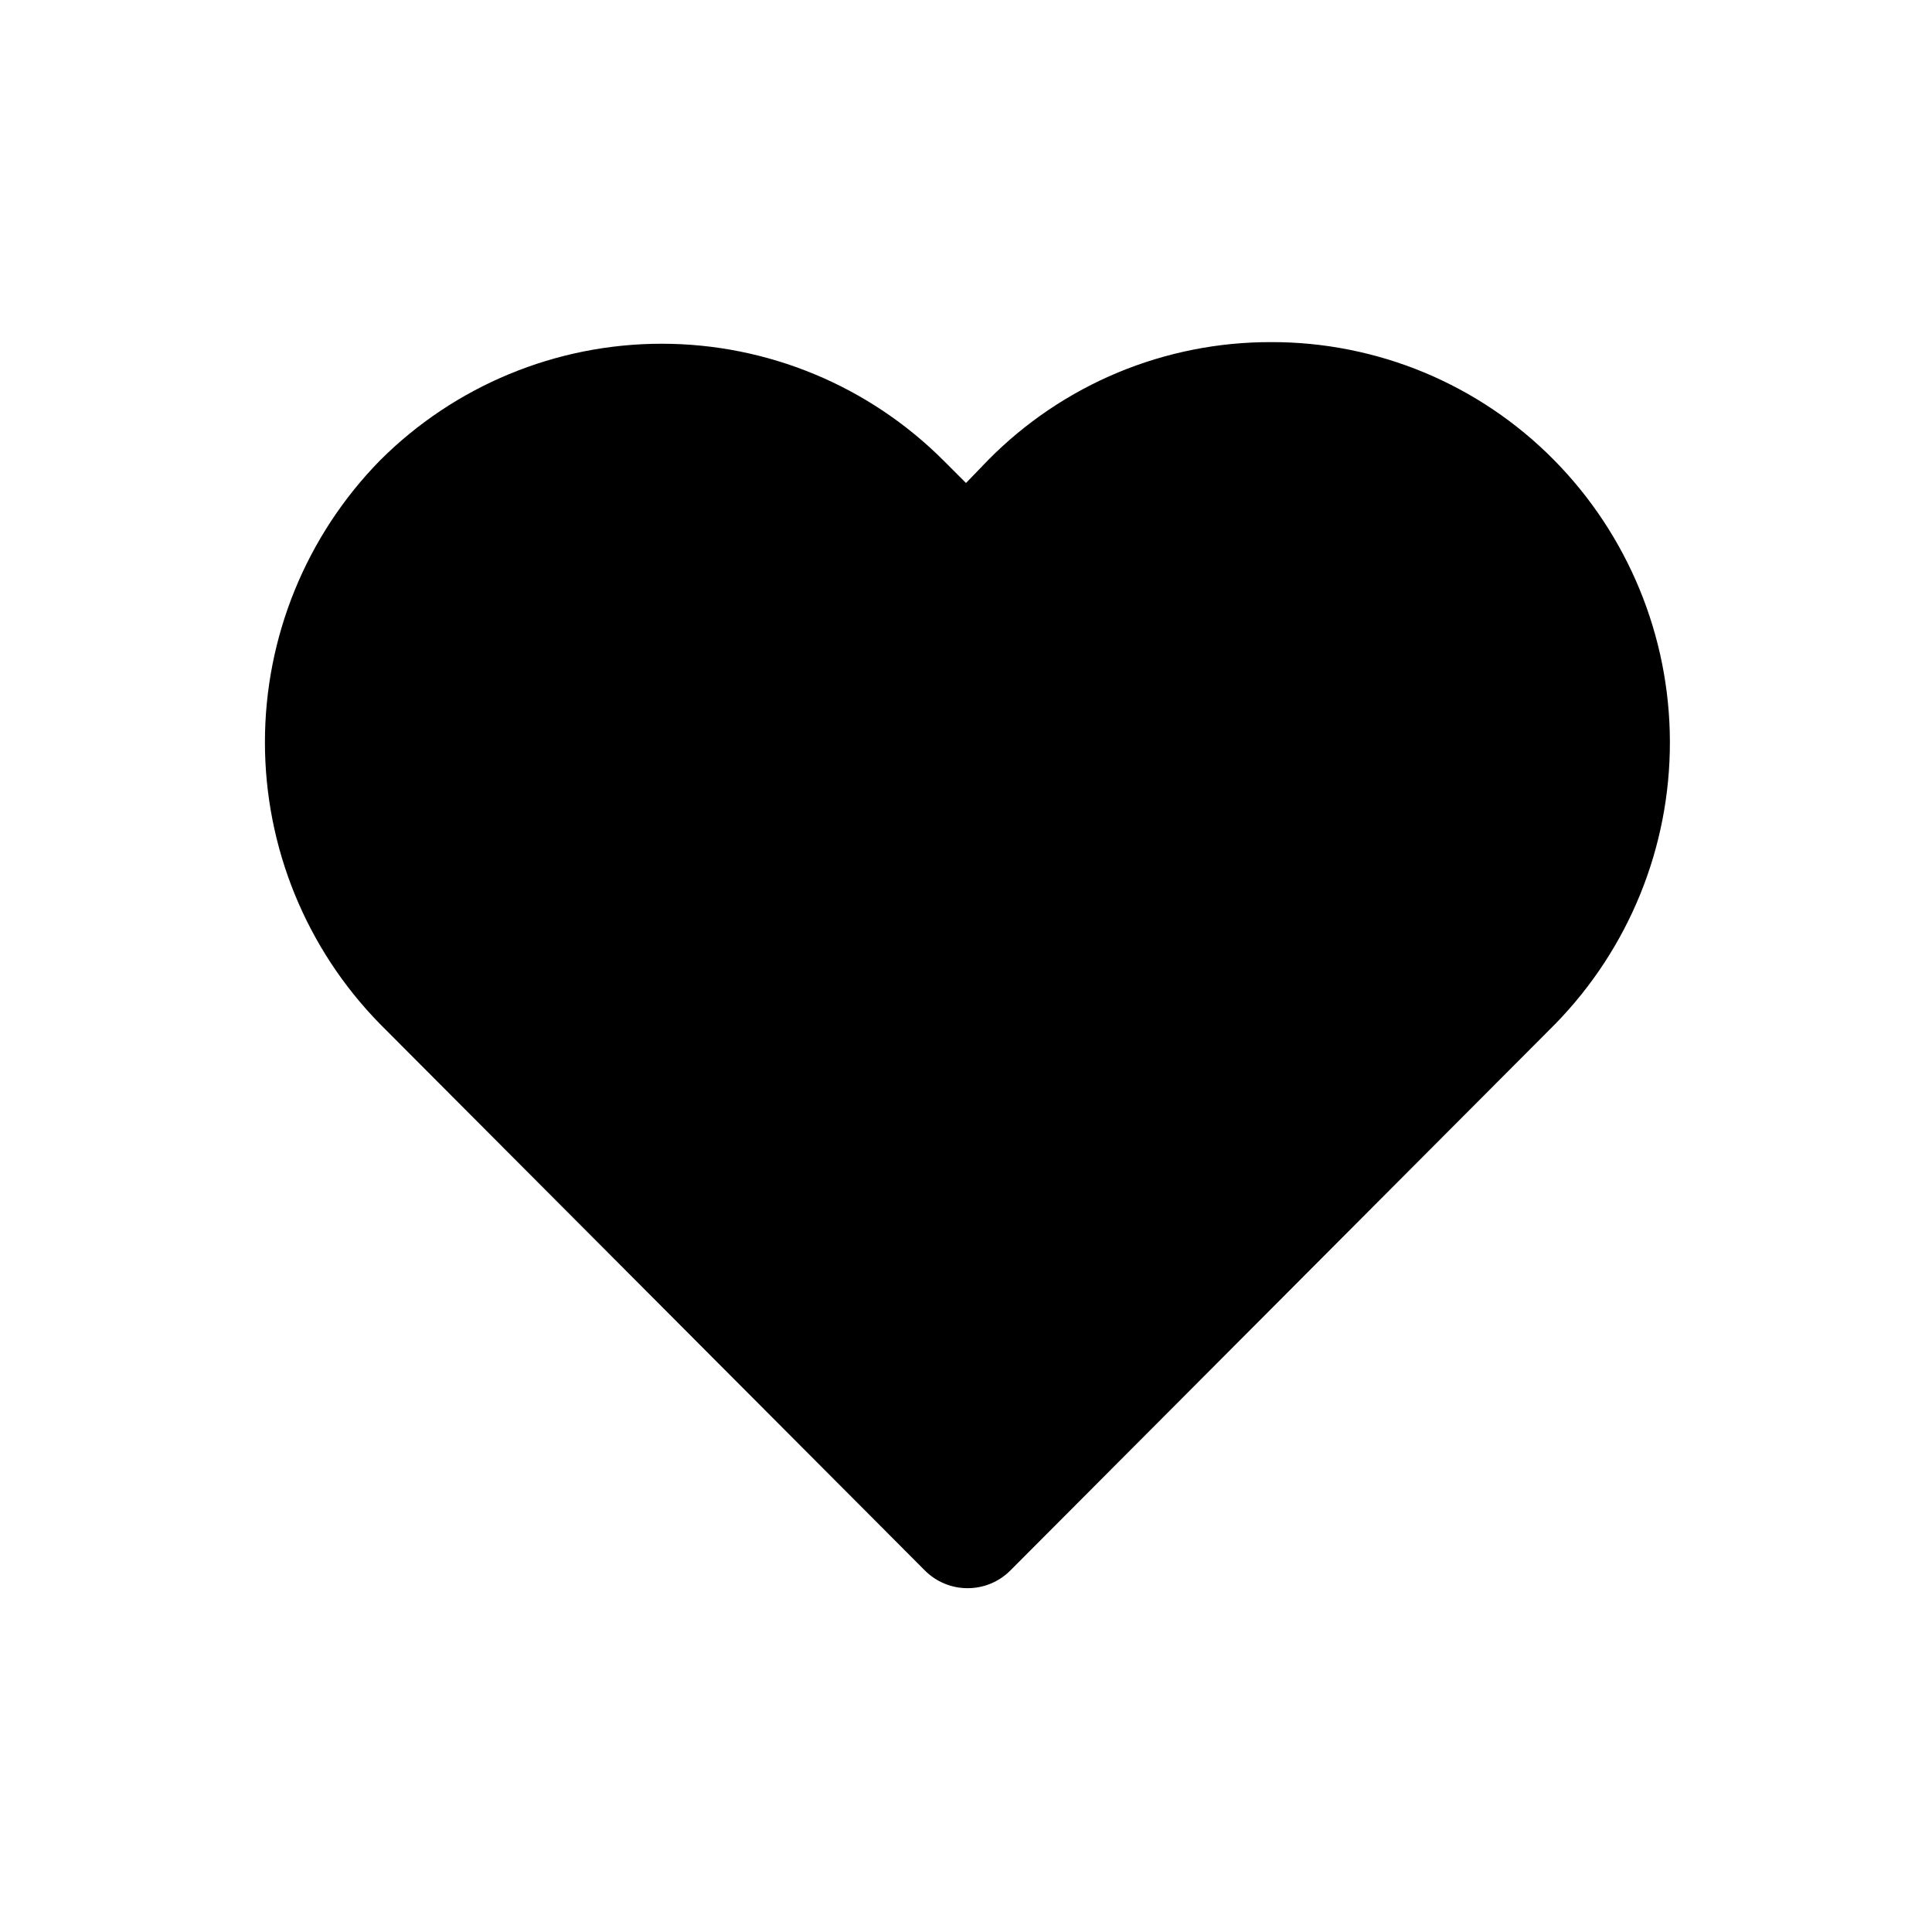
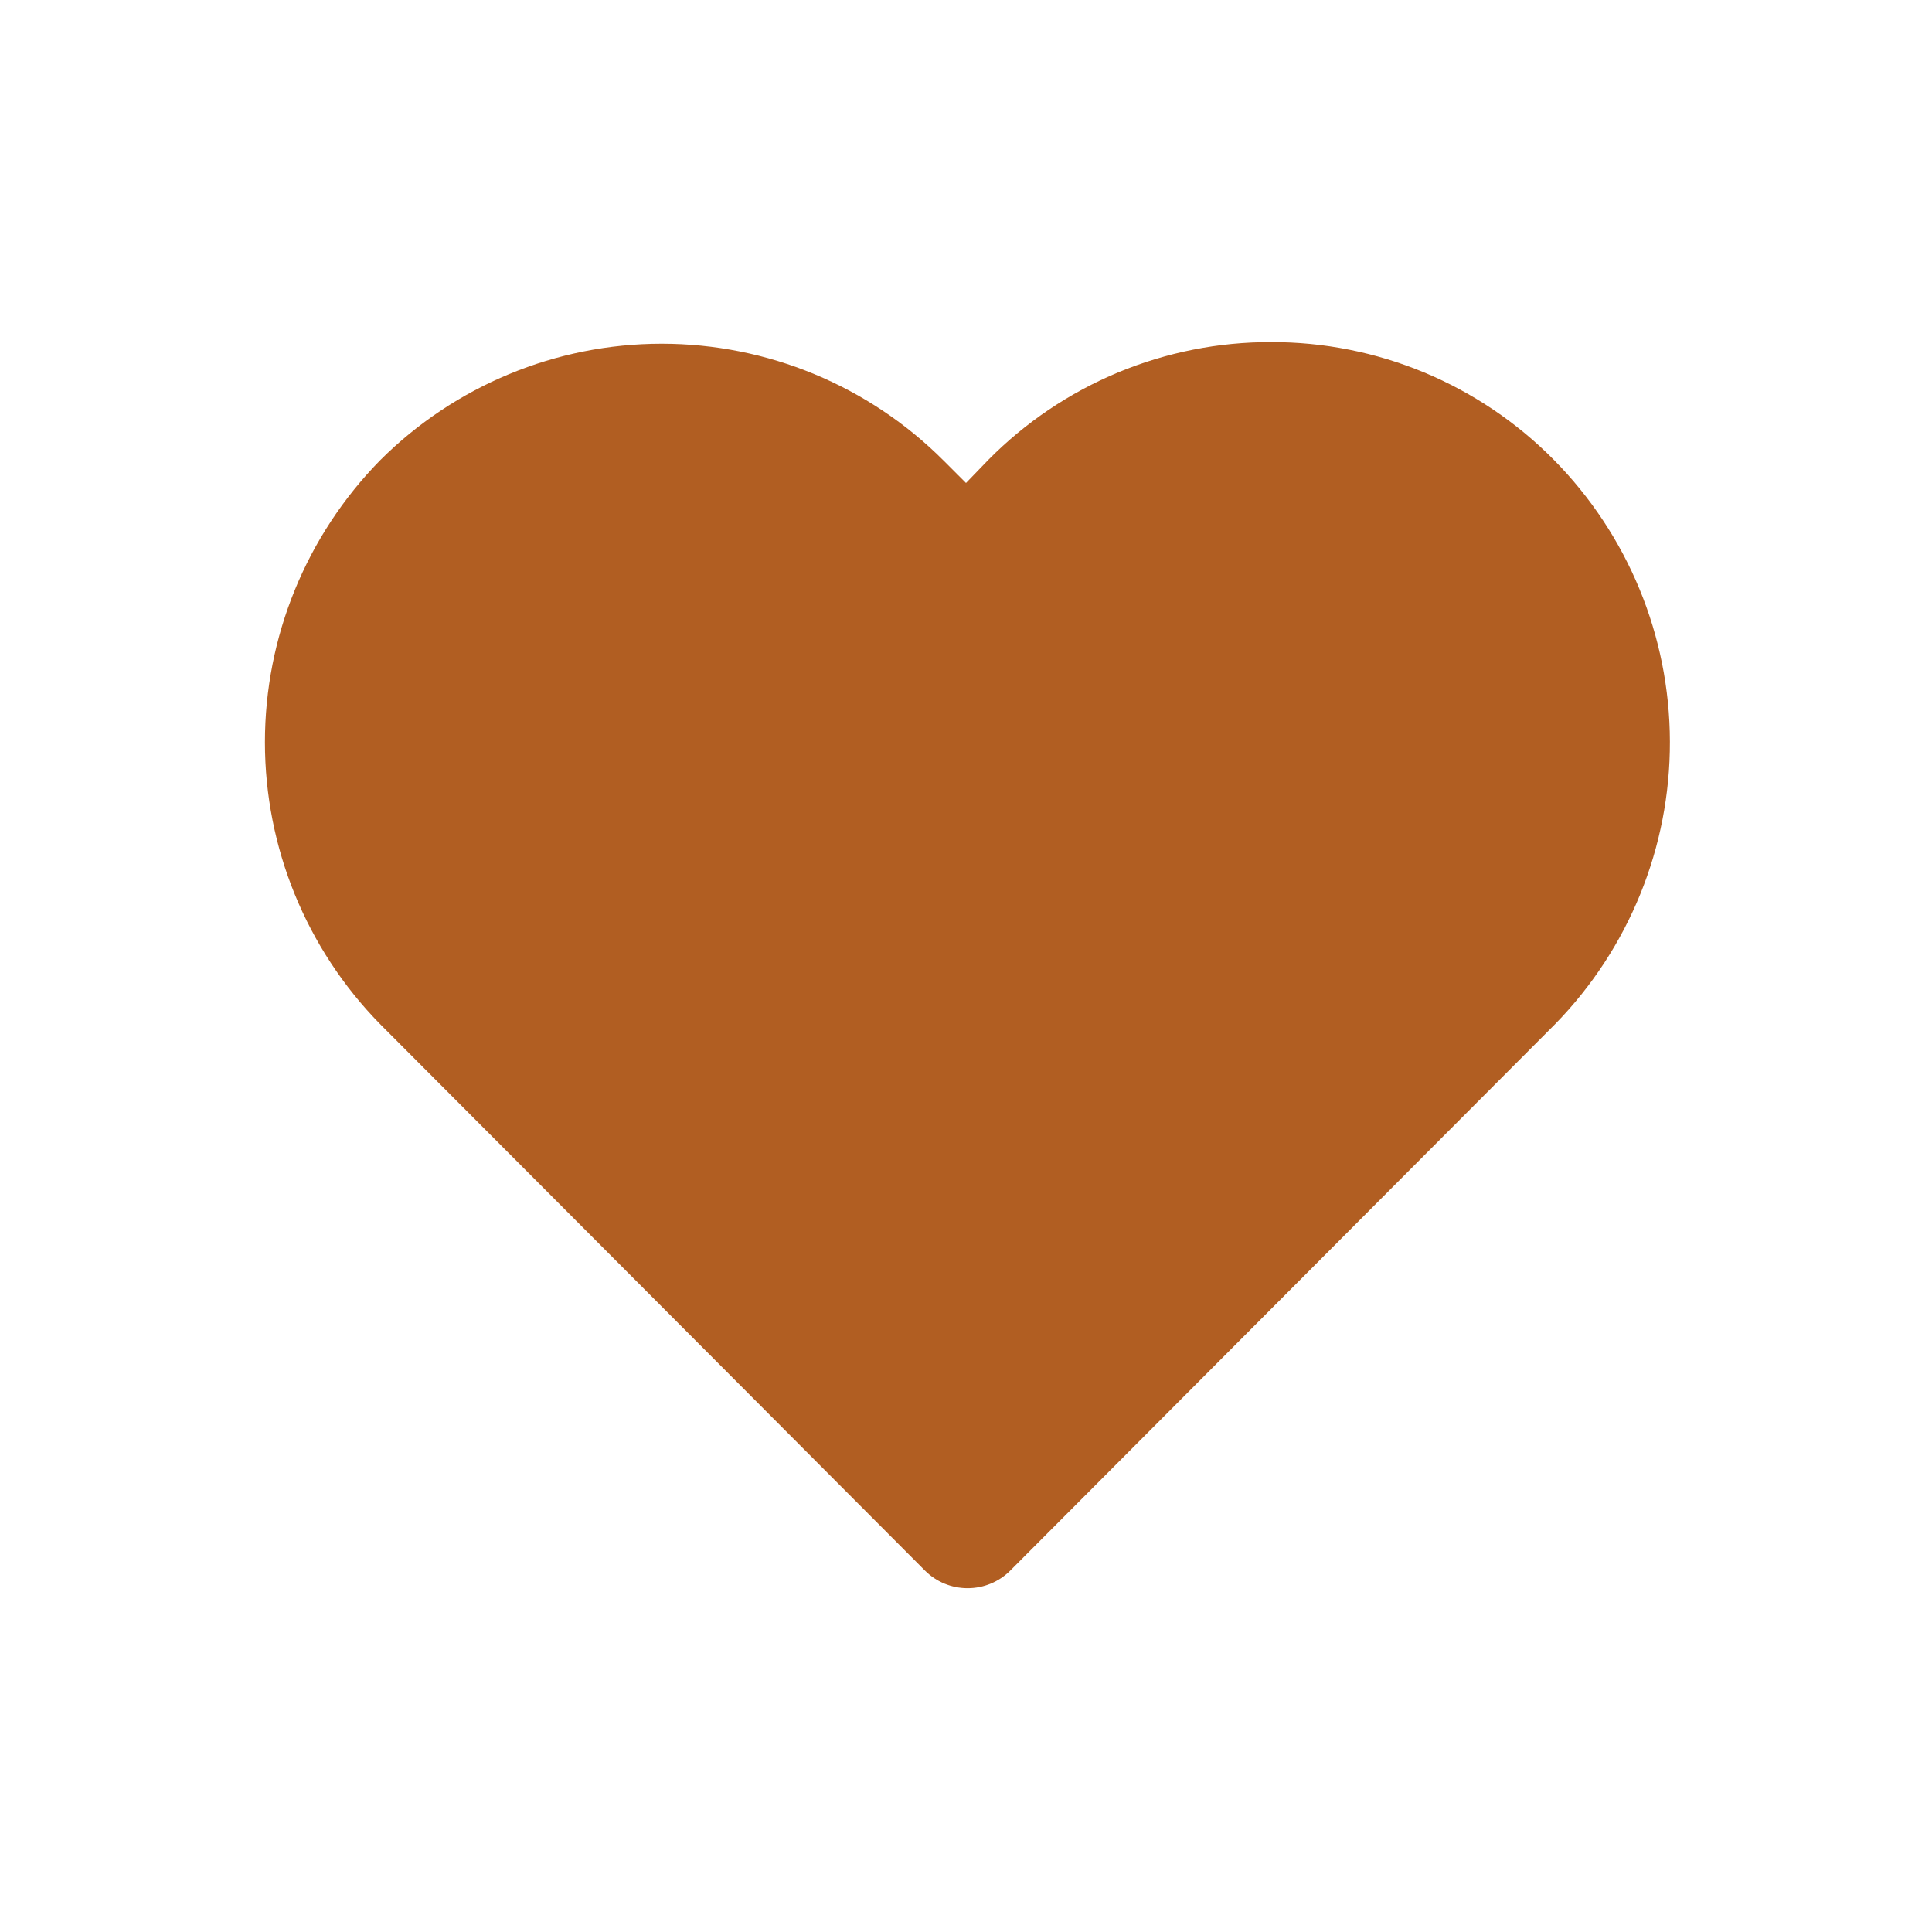
<svg xmlns="http://www.w3.org/2000/svg" width="800px" height="800px" viewBox="0 0 24 24" fill="none">
-   <path d="M19.3 5.71C18.841 5.246 18.294 4.878 17.692 4.627C17.089 4.377 16.443 4.248 15.79 4.25C15.137 4.248 14.491 4.377 13.888 4.627C13.286 4.878 12.739 5.246 12.28 5.71L12 6L11.72 5.72C10.792 4.792 9.533 4.27 8.22 4.27C6.907 4.27 5.648 4.792 4.72 5.72C3.804 6.655 3.291 7.911 3.291 9.22C3.291 10.529 3.804 11.785 4.72 12.72L11.49 19.51C11.631 19.651 11.821 19.729 12.02 19.729C12.219 19.729 12.409 19.651 12.55 19.51L19.32 12.72C20.236 11.782 20.748 10.522 20.744 9.211C20.741 7.9 20.222 6.642 19.3 5.71Z" fill="#000000" />
+   <path d="M19.3 5.71C18.841 5.246 18.294 4.878 17.692 4.627C17.089 4.377 16.443 4.248 15.79 4.25C15.137 4.248 14.491 4.377 13.888 4.627C13.286 4.878 12.739 5.246 12.28 5.71L12 6L11.72 5.72C10.792 4.792 9.533 4.27 8.22 4.27C6.907 4.27 5.648 4.792 4.72 5.72C3.804 6.655 3.291 7.911 3.291 9.22C3.291 10.529 3.804 11.785 4.72 12.72L11.49 19.51C11.631 19.651 11.821 19.729 12.02 19.729C12.219 19.729 12.409 19.651 12.55 19.51L19.32 12.72C20.236 11.782 20.748 10.522 20.744 9.211C20.741 7.9 20.222 6.642 19.3 5.71Z" fill="#B15E22" />
</svg>
